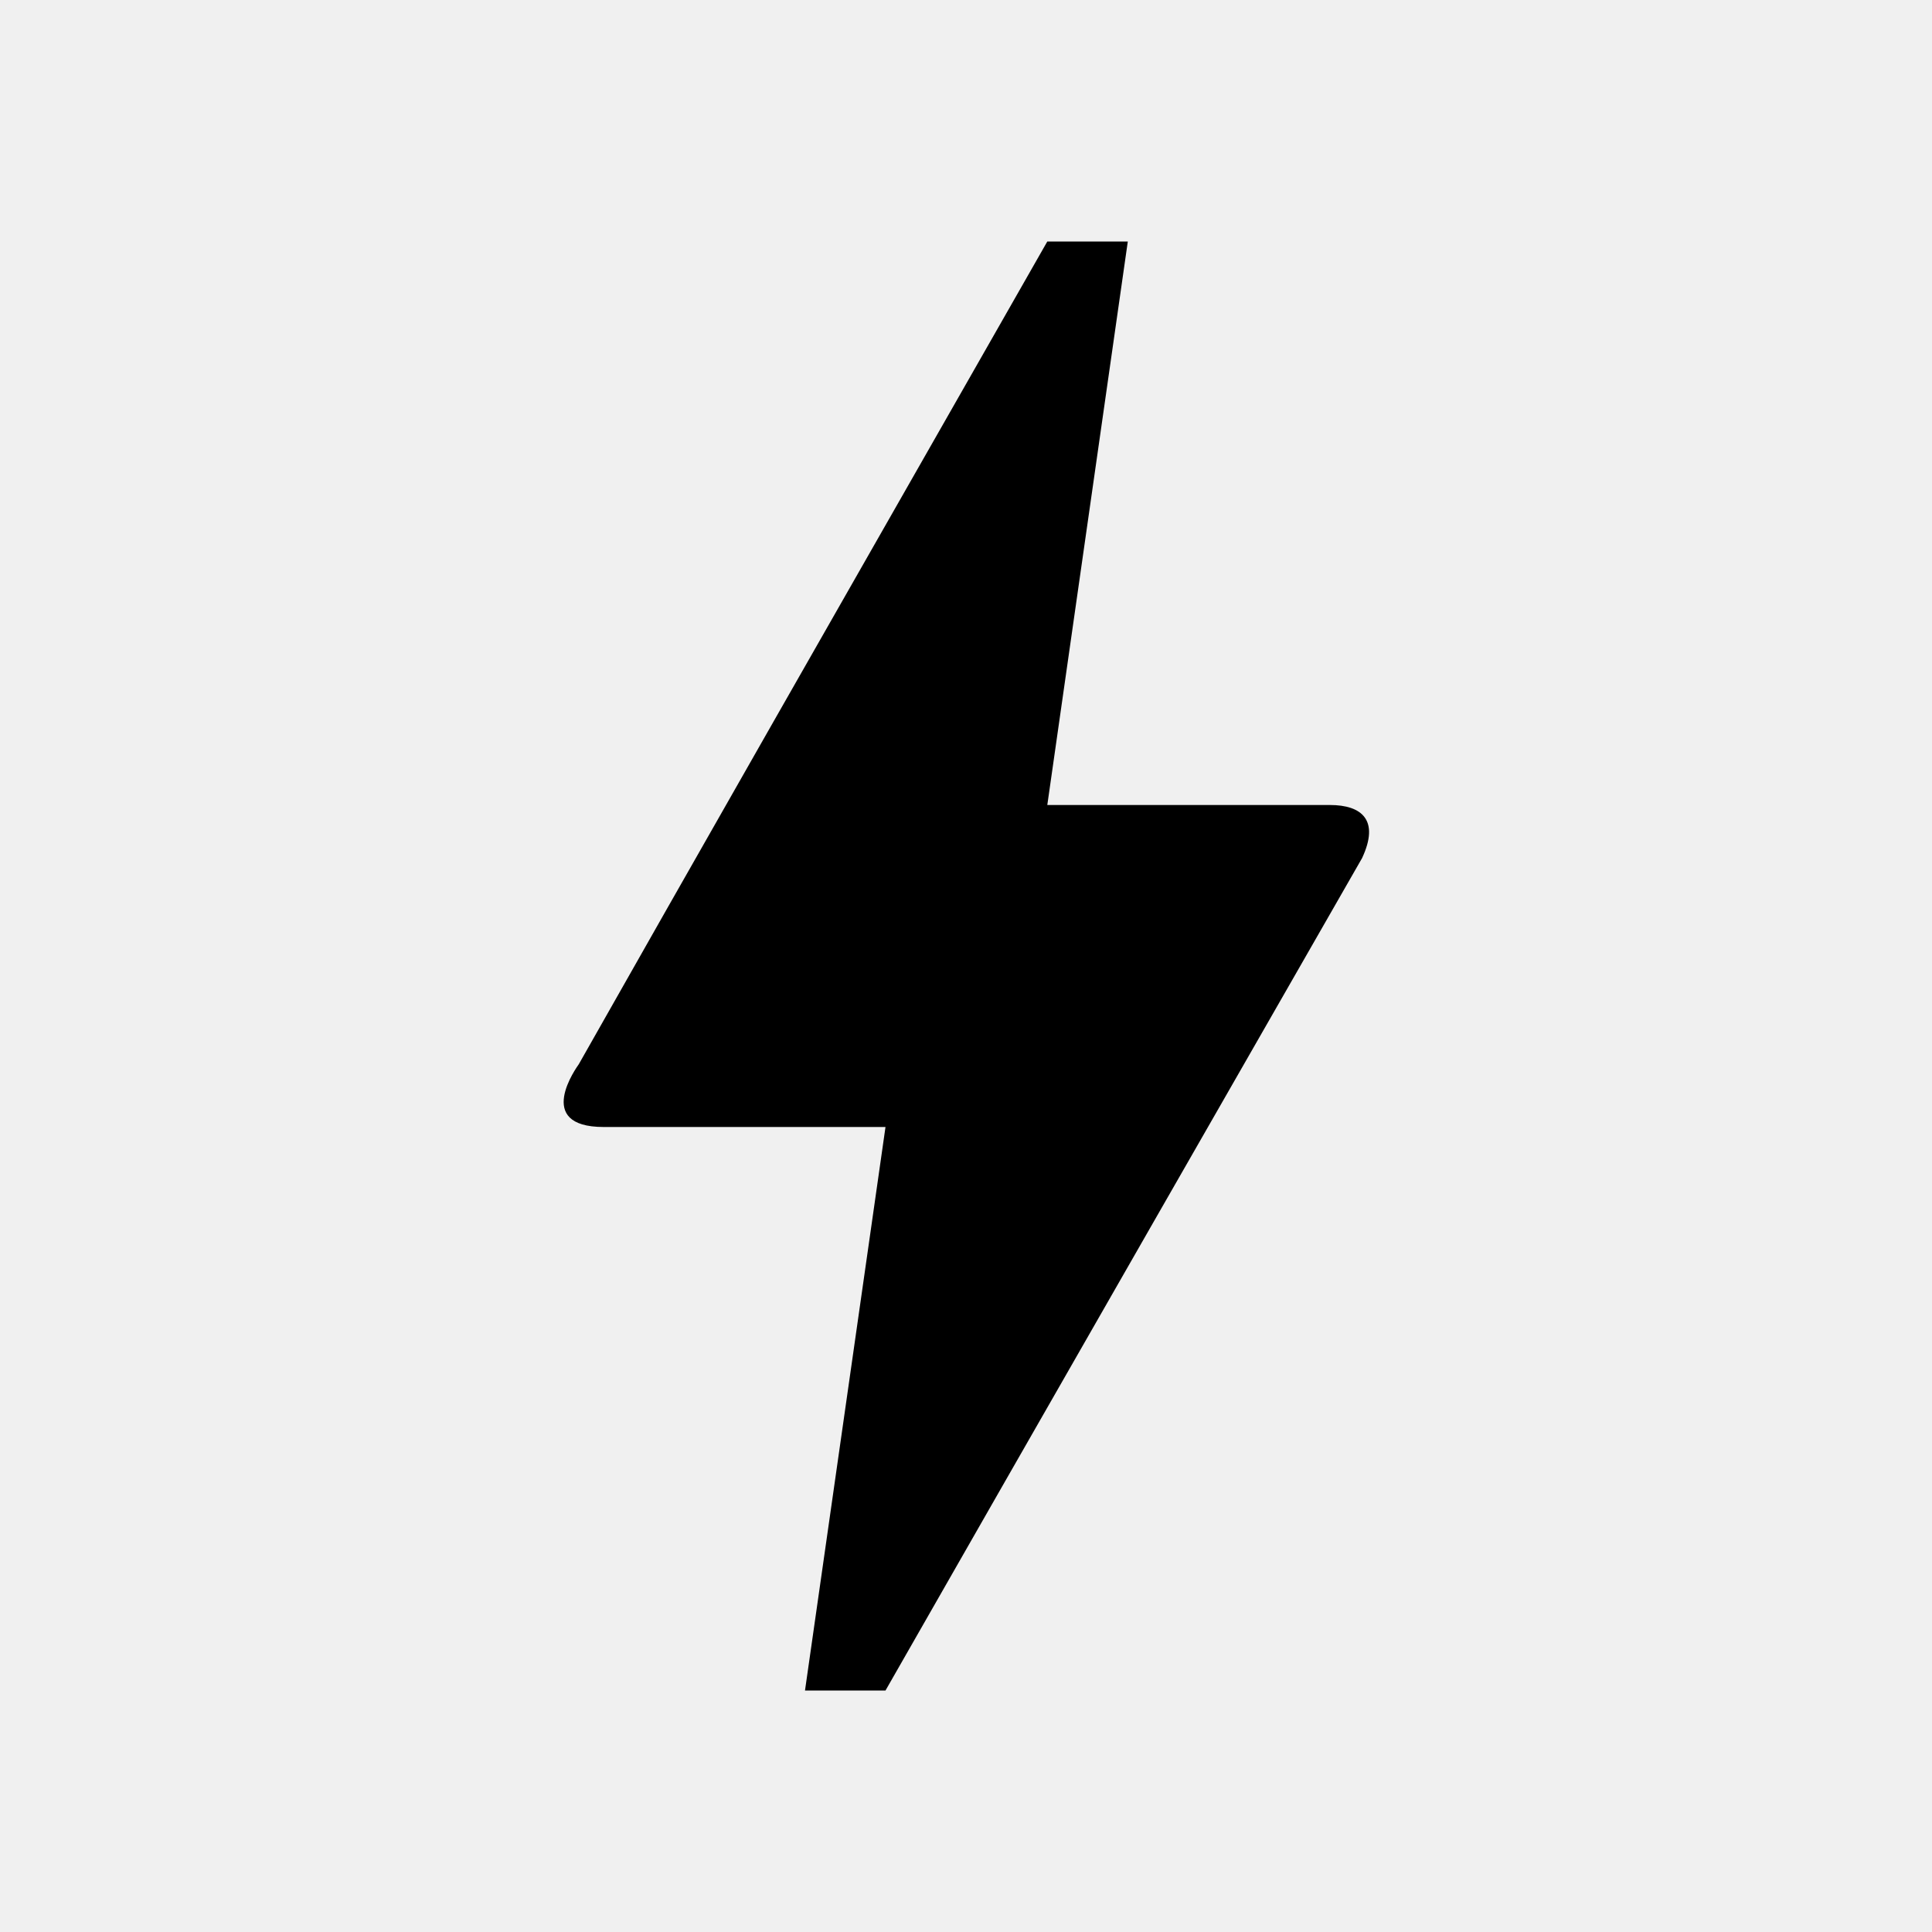
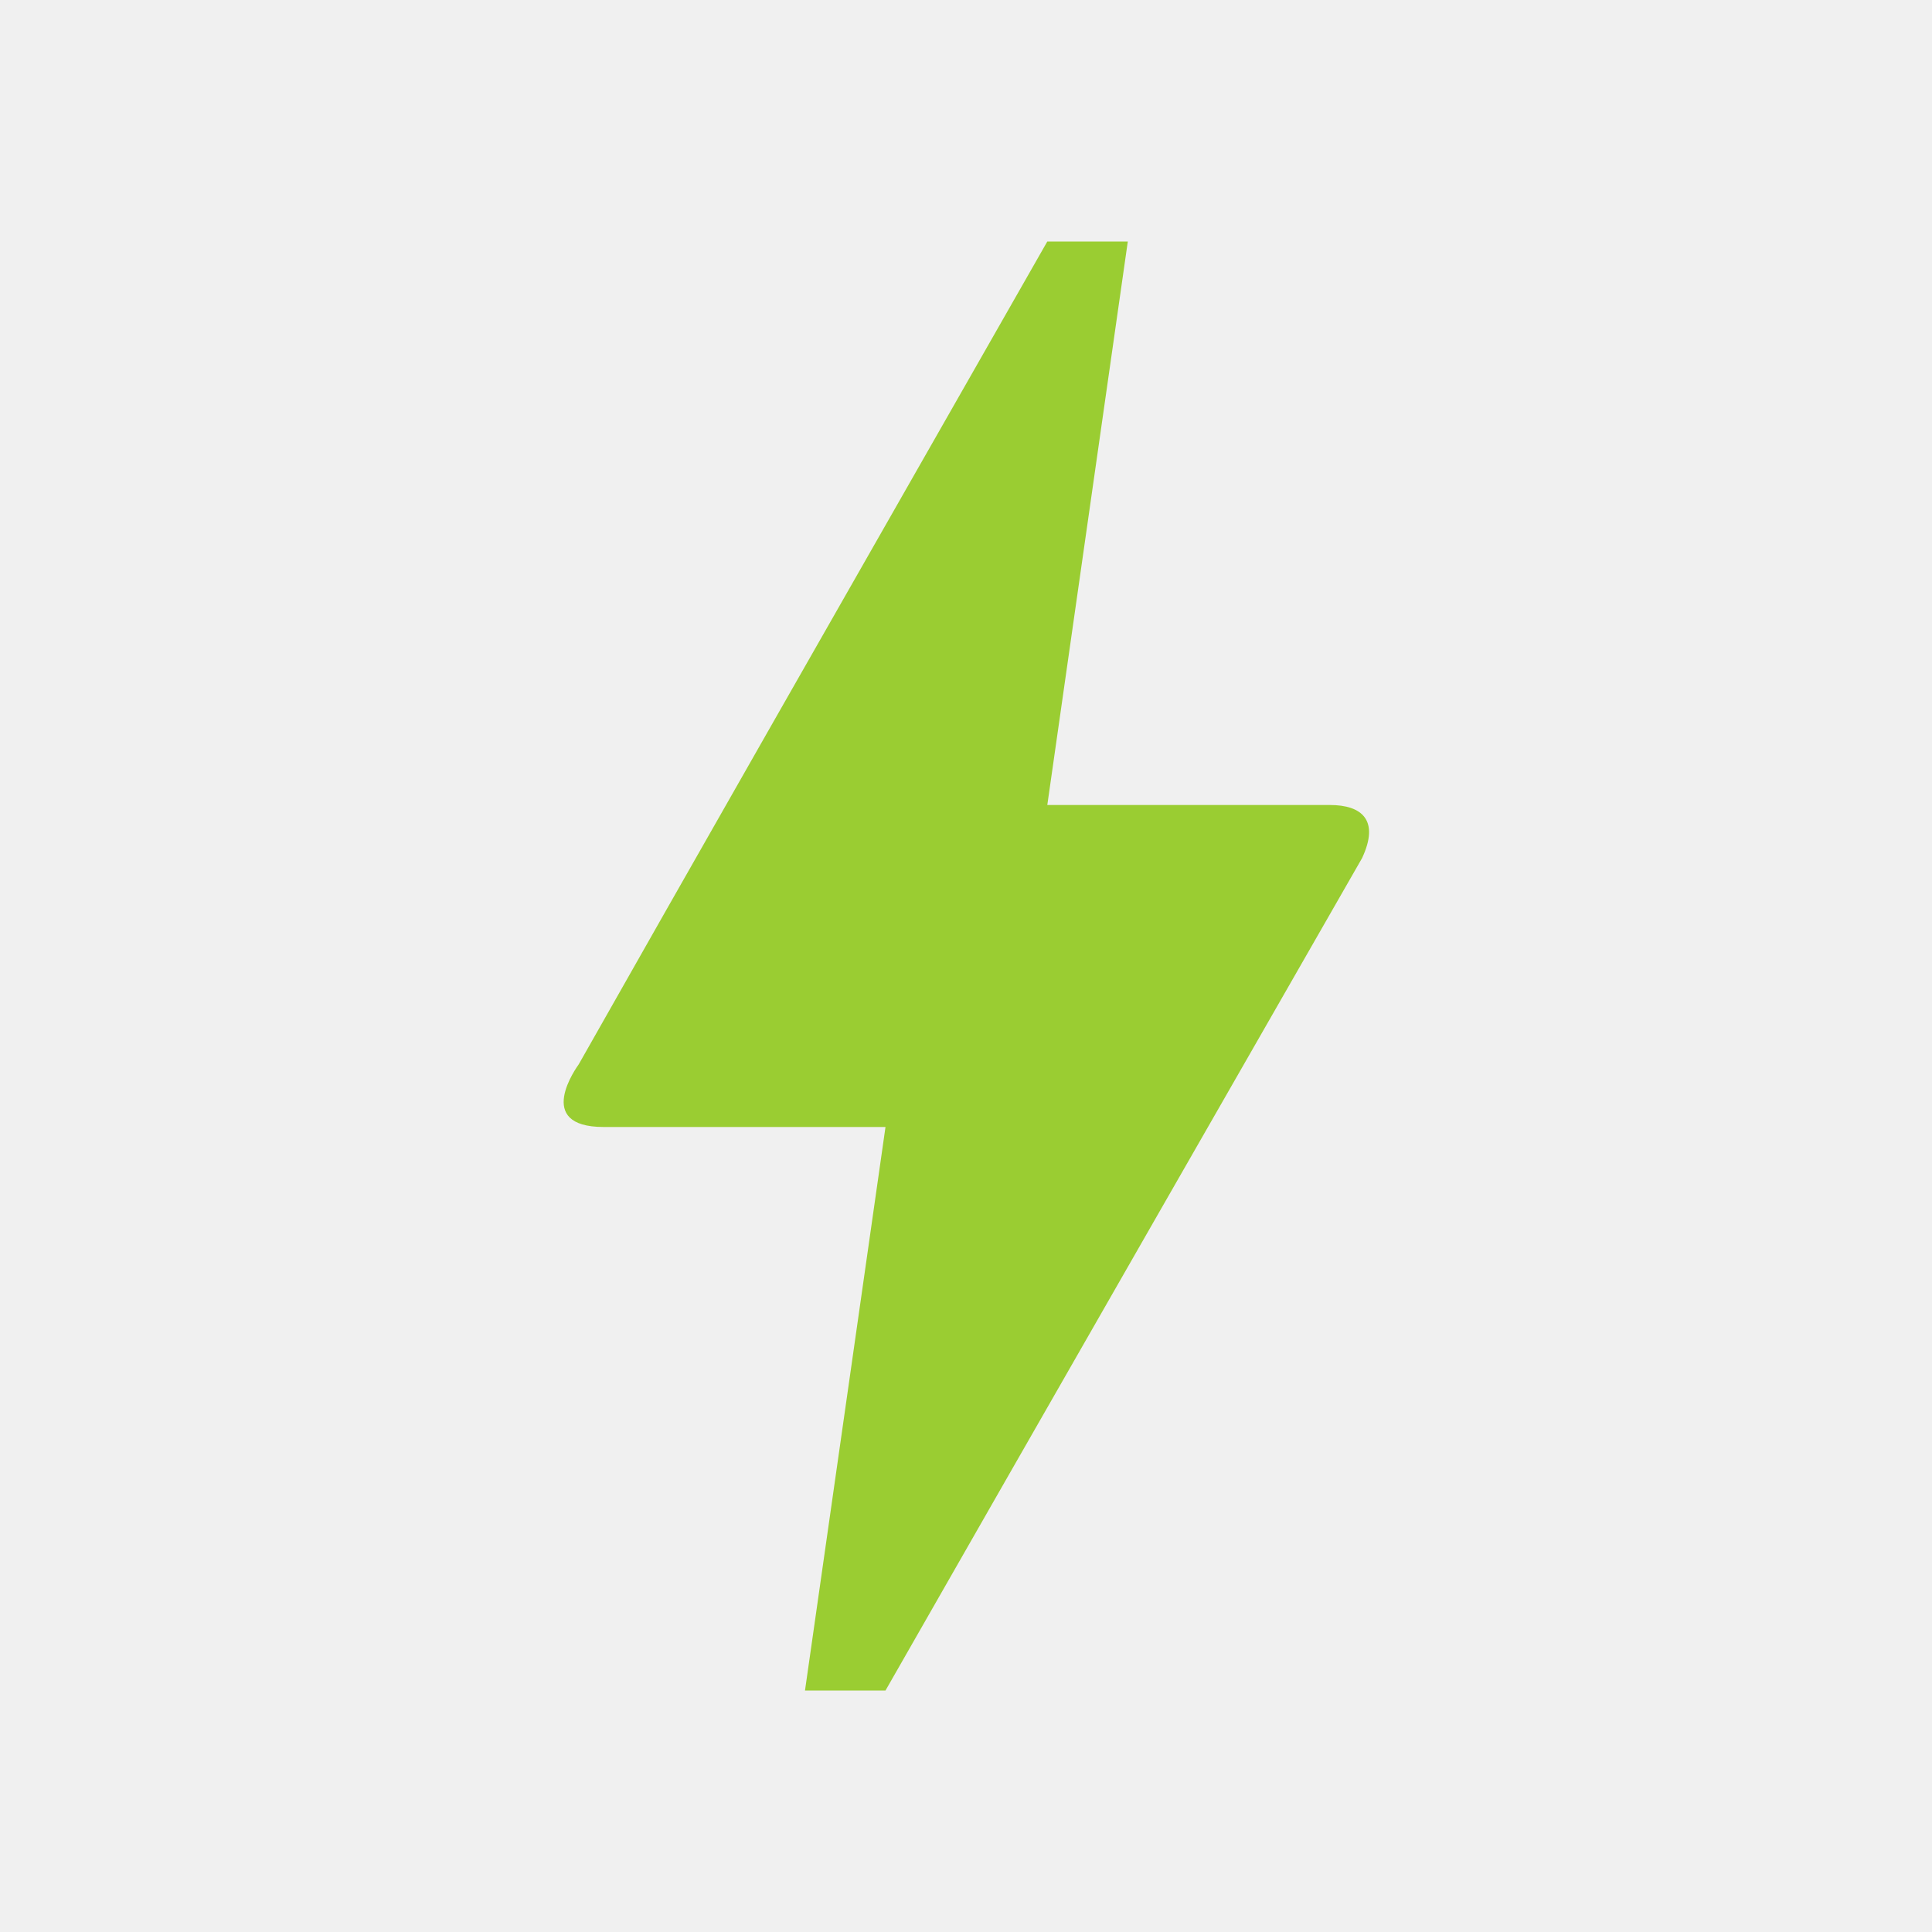
<svg xmlns="http://www.w3.org/2000/svg" enable-background="new 0 0 24 24" height="24px" viewBox="0 0 24 24" width="24px">
-   <style>
- .icon { fill: black }
- @media (prefers-color-scheme: dark) {
-   .icon { fill: white; }
- }
- </style>
-   <g>
-     <path class="icon" d="M11,21h-1l1-7H7.5c-0.88,0-0.33-0.75-0.31-0.78C8.48,10.94,10.42,7.54,13.01,3h1l-1,7h3.51c0.4,0,0.62,0.19,0.4,0.66 C12.97,17.55,11,21,11,21z" />
-   </g>
+   <path fill="yellowgreen" d="M11,21h-1l1-7H7.5c-0.88,0-0.33-0.75-0.31-0.78C8.48,10.94,10.42,7.54,13.01,3h1l-1,7h3.51c0.4,0,0.62,0.19,0.4,0.66 C12.97,17.55,11,21,11,21z" />
</svg>
